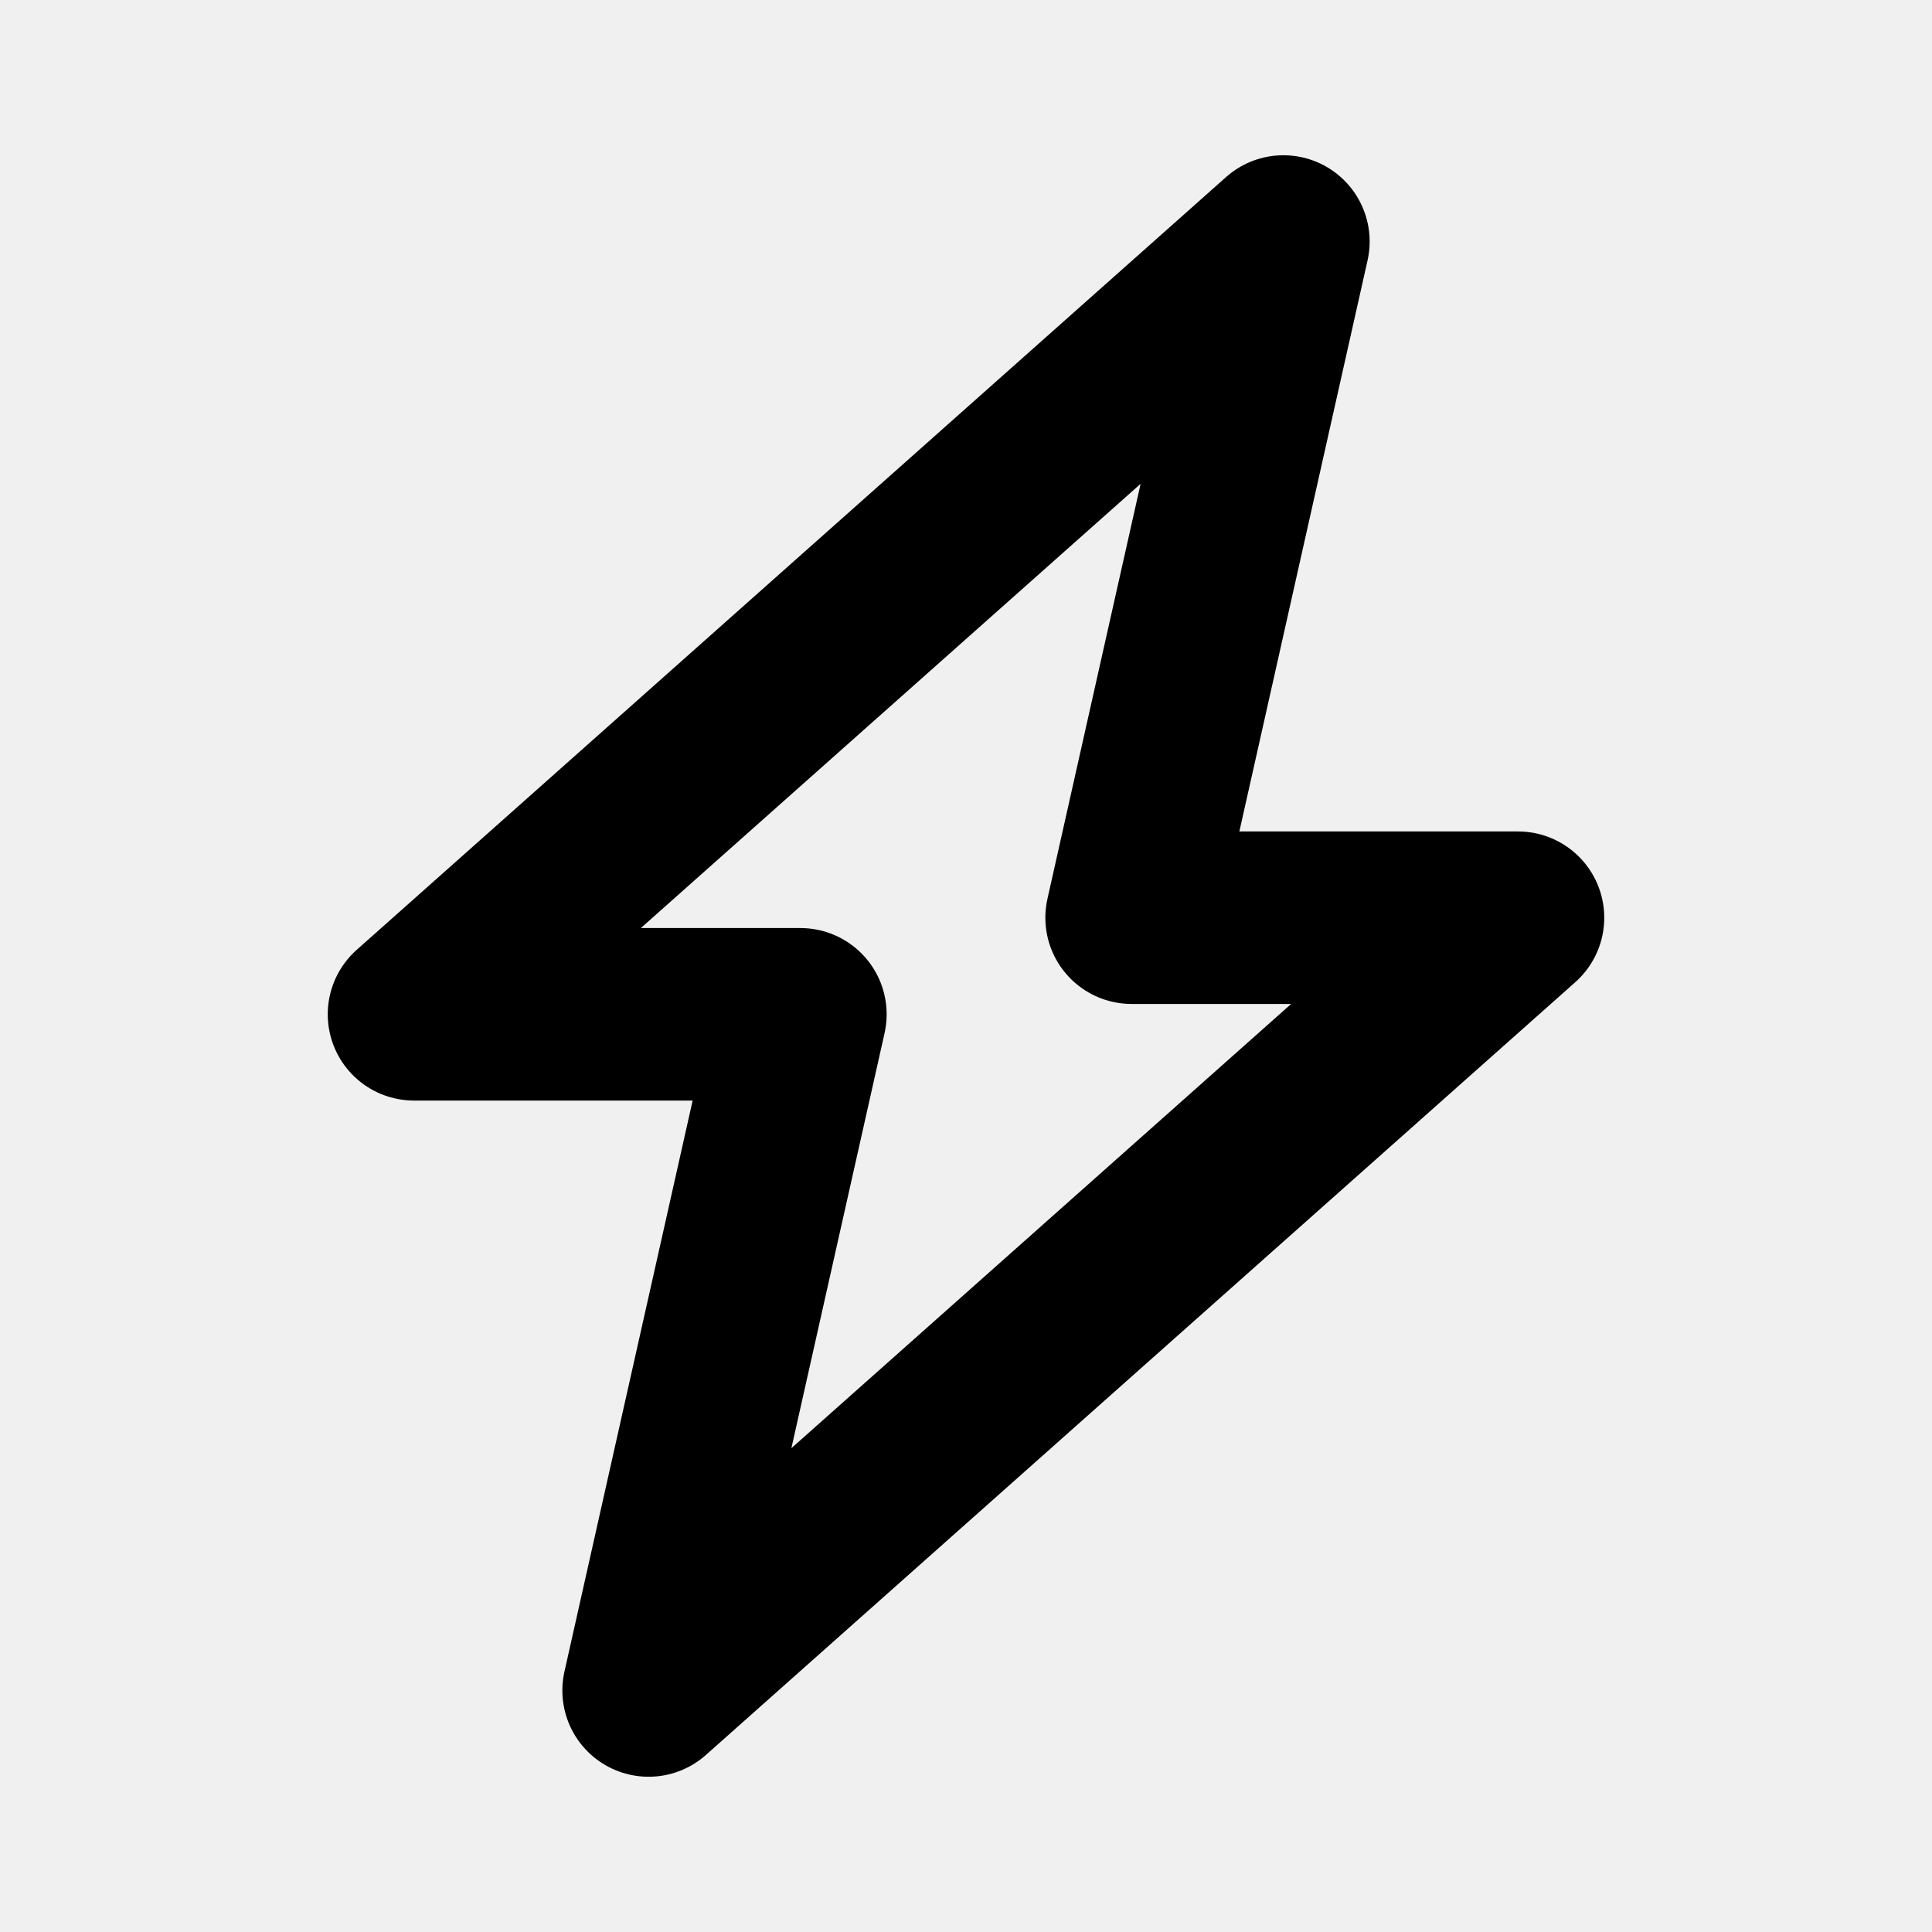
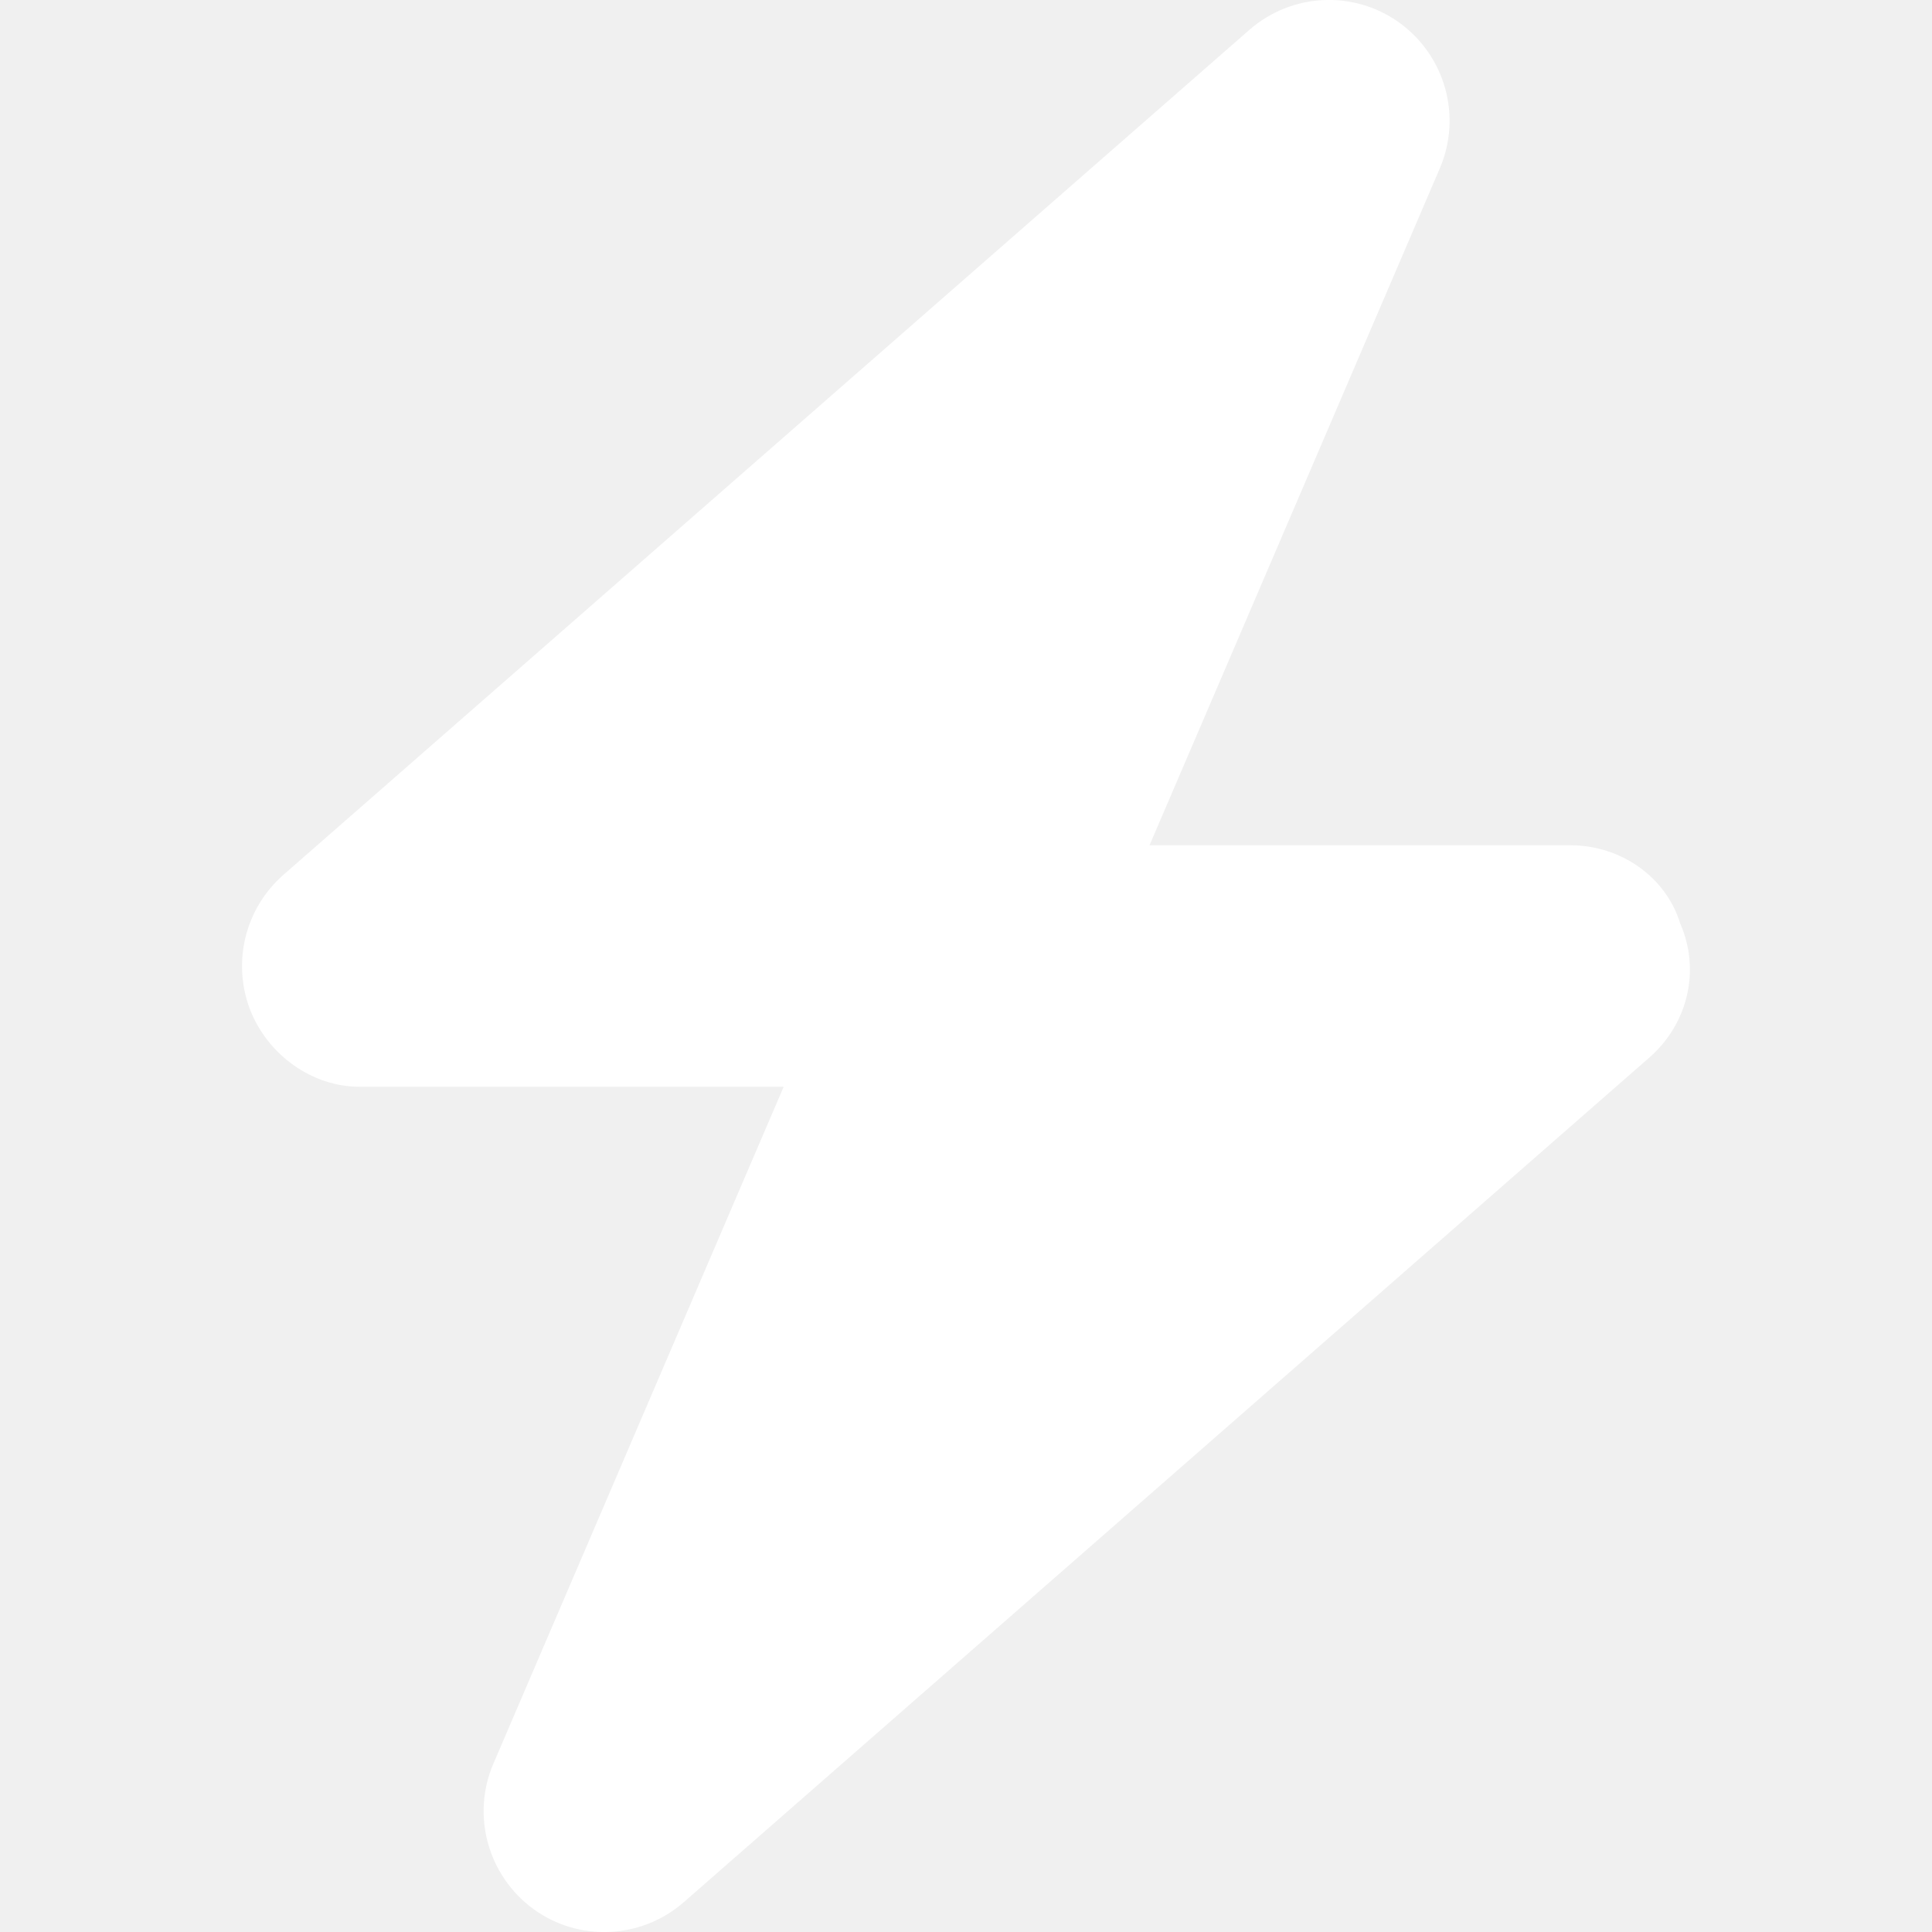
- <svg xmlns="http://www.w3.org/2000/svg" width="14" height="14" viewBox="0 0 14 14" fill="none">
-   <path d="M9.3 1.75L3 7.35H5.8L4.7 12.25L11 6.65H8.2L9.3 1.75Z" stroke="black" stroke-width="1.25" stroke-linejoin="round" />
+ <svg xmlns="http://www.w3.org/2000/svg" width="8" height="8" viewBox="0 0 8 8" fill="none">
+   <path d="M4.76 3.5H6.502C6.71 3.5 6.898 3.63 6.957 3.823C7.043 4.019 6.988 4.239 6.832 4.377L2.832 7.876C2.656 8.03 2.397 8.042 2.209 7.905C2.02 7.767 1.951 7.517 2.043 7.303L3.245 4.5H1.488C1.294 4.5 1.108 4.37 1.034 4.177C0.961 3.981 1.016 3.761 1.173 3.623L5.173 0.124C5.349 -0.03 5.607 -0.042 5.796 0.095C5.985 0.233 6.054 0.482 5.962 0.697L4.76 3.5L4.76 3.5Z" fill="white" />
</svg>
